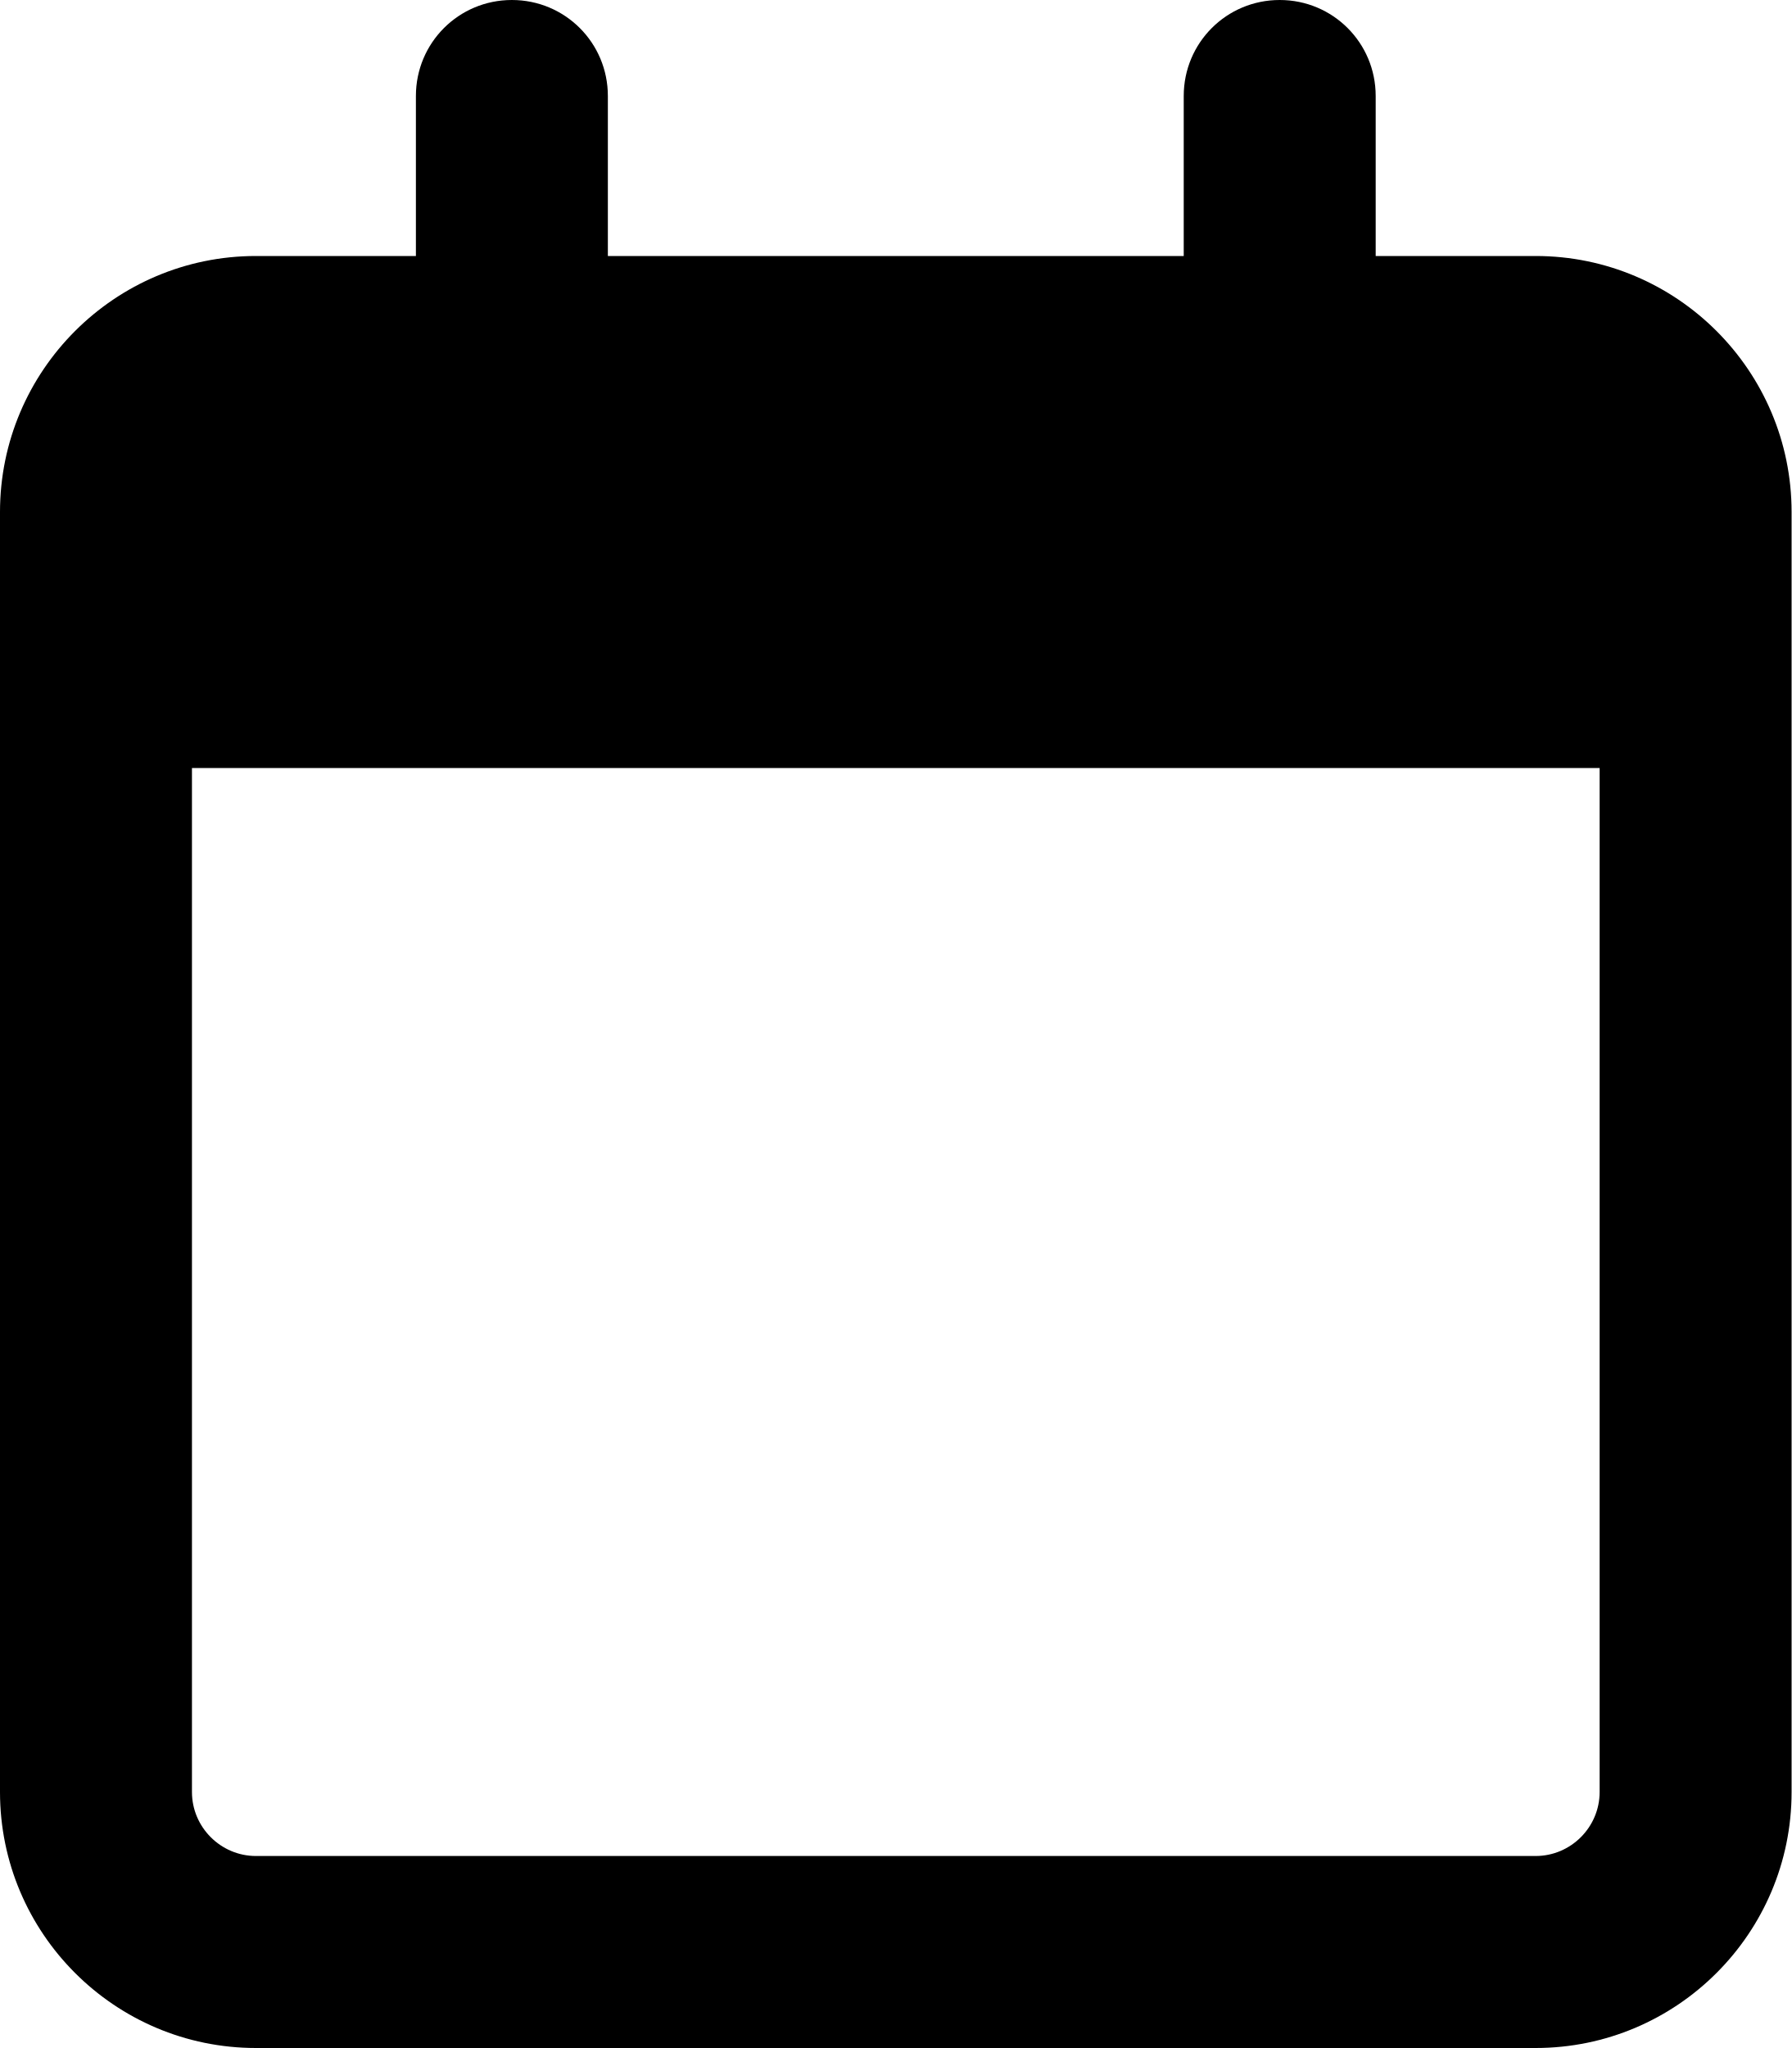
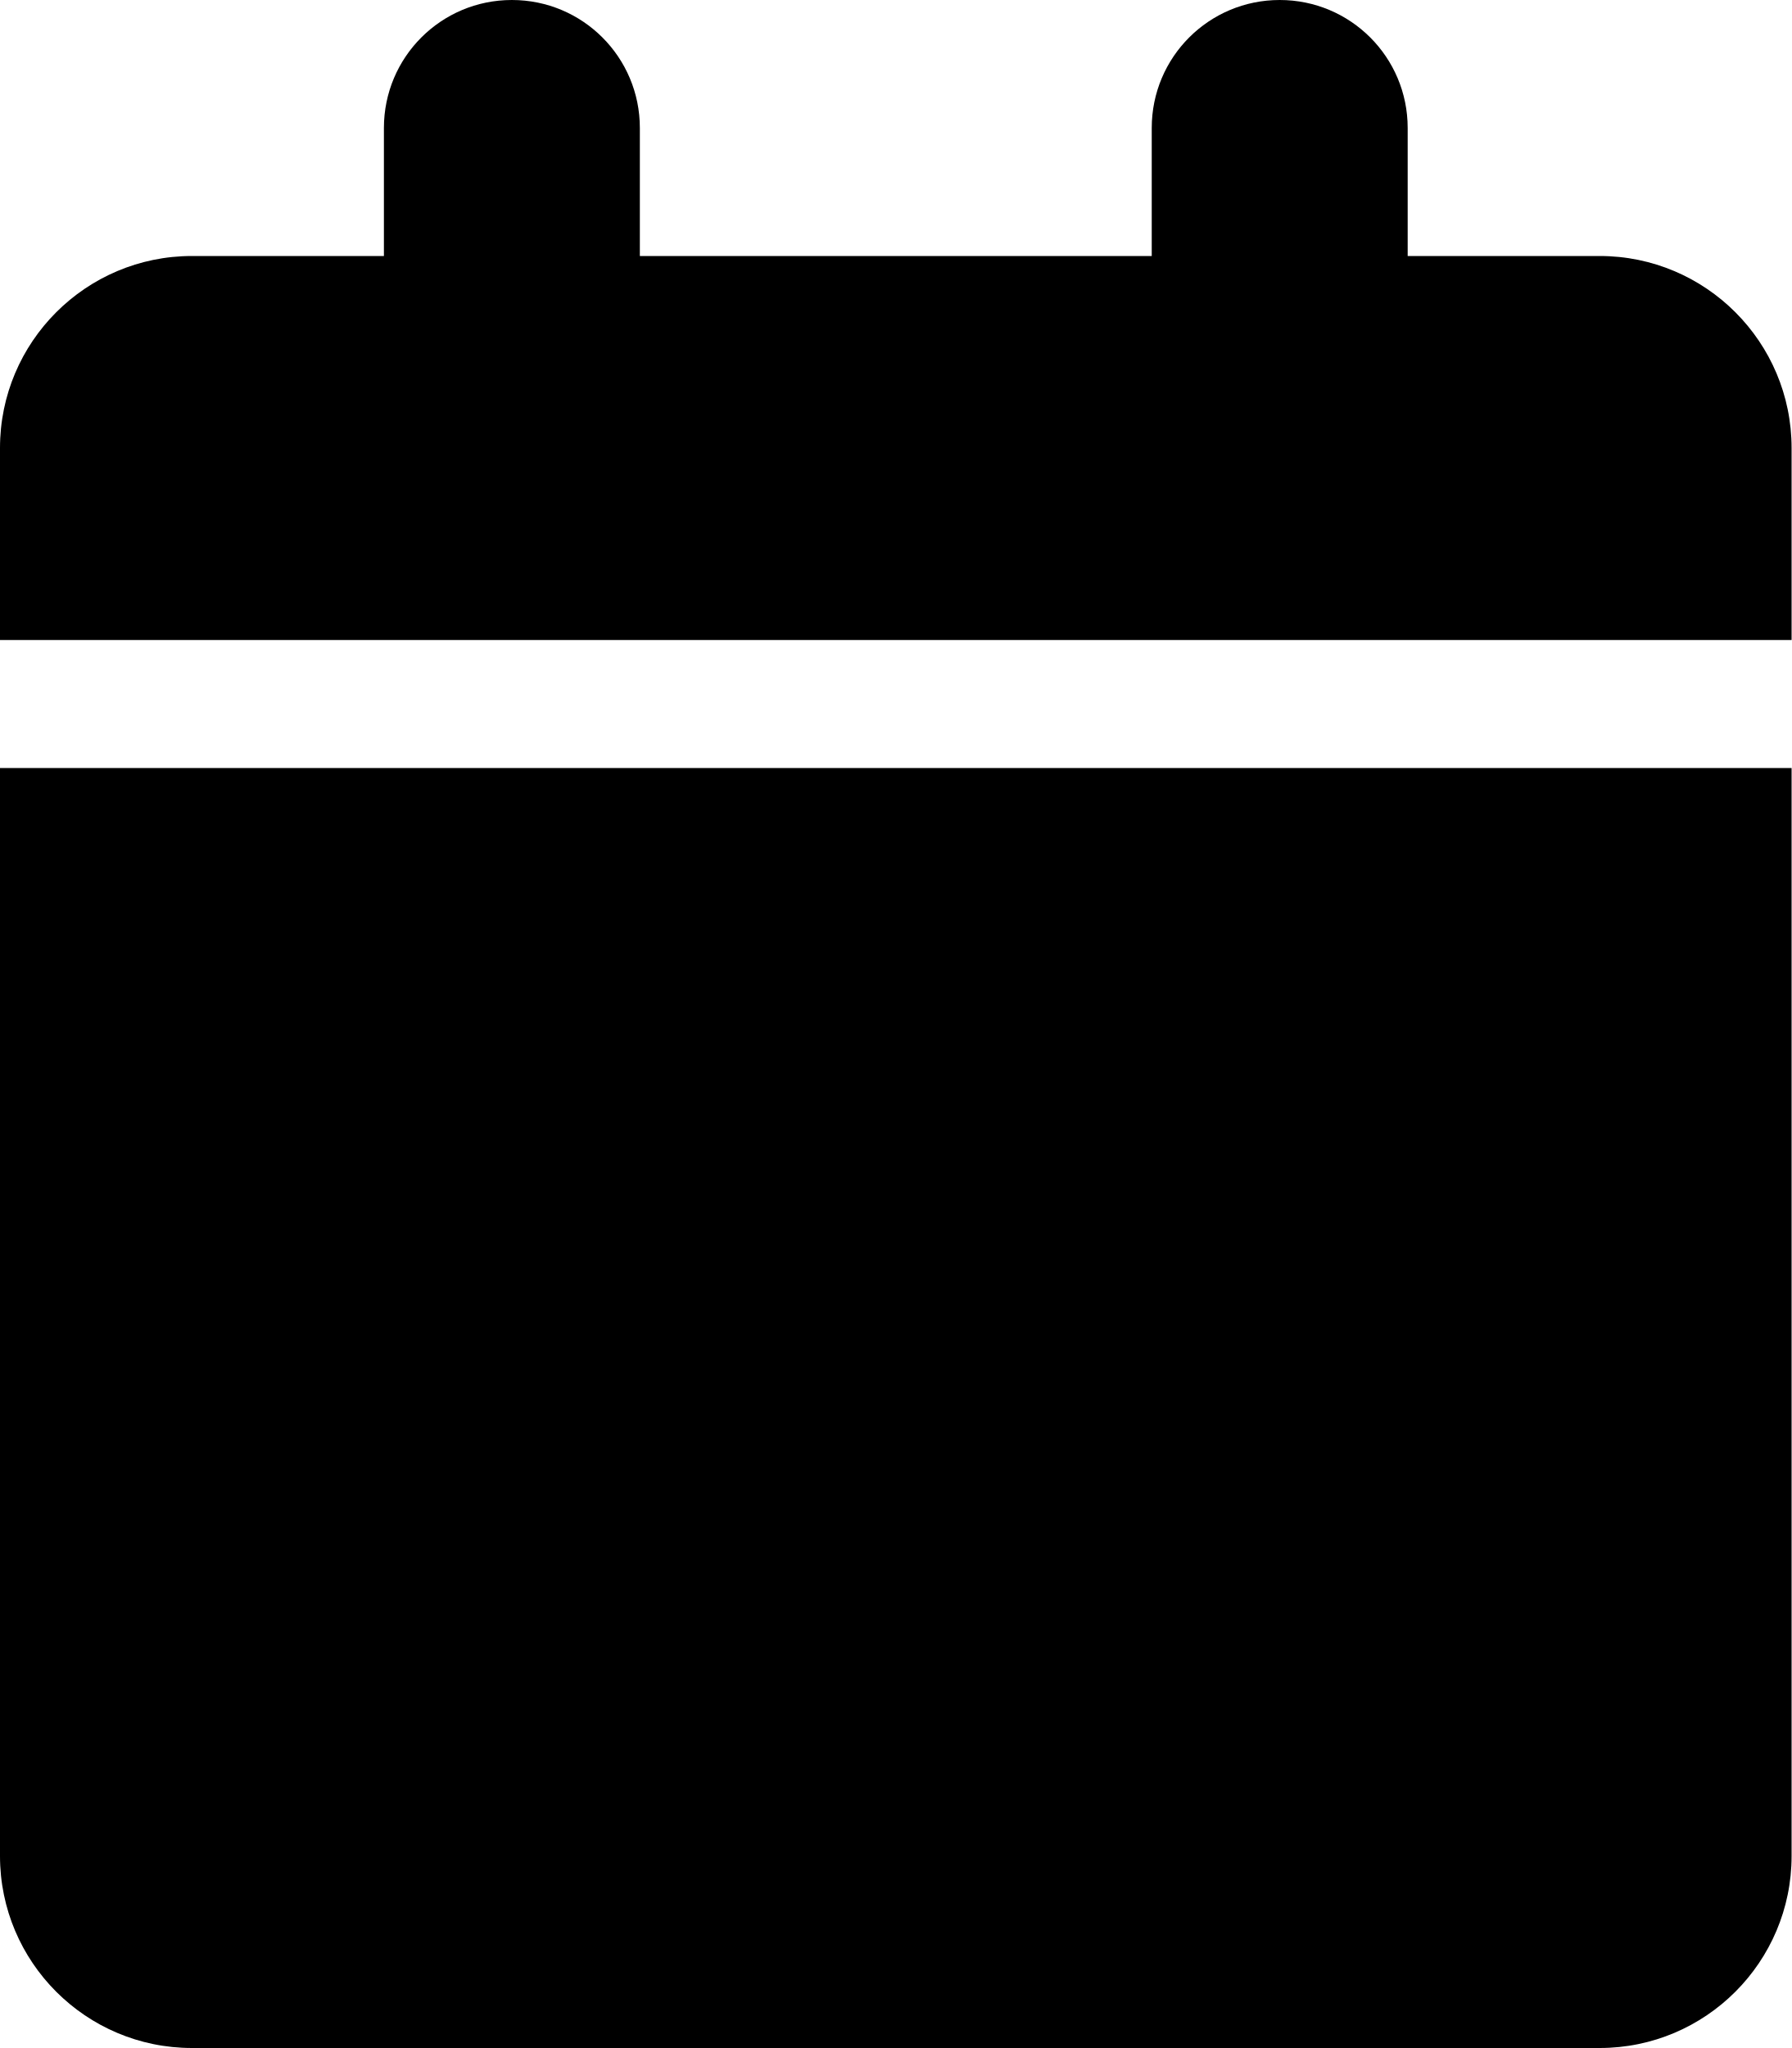
<svg xmlns="http://www.w3.org/2000/svg" viewBox="0 0 448 512">
-   <path d="M152 24c0-13.3-10.7-24-24-24s-24 10.7-24 24V64H64C28.7 64 0 92.7 0 128v16 48V448c0 35.3 28.7 64 64 64H384c35.3 0 64-28.7 64-64V192 144 128c0-35.3-28.7-64-64-64H344V24c0-13.3-10.7-24-24-24s-24 10.7-24 24V64H152V24zM48 192H400V448c0 8.8-7.2 16-16 16H64c-8.8 0-16-7.2-16-16V192z" />
+   <path d="M96 32V64H48C21.5 64 0 85.5 0 112v48H448V112c0-26.5-21.5-48-48-48H352V32c0-17.7-14.3-32-32-32s-32 14.3-32 32V64H160V32c0-17.7-14.3-32-32-32S96 14.3 96 32zM448 192H0V464c0 26.5 21.5 48 48 48H400c26.5 0 48-21.5 48-48V192z" />
</svg>
